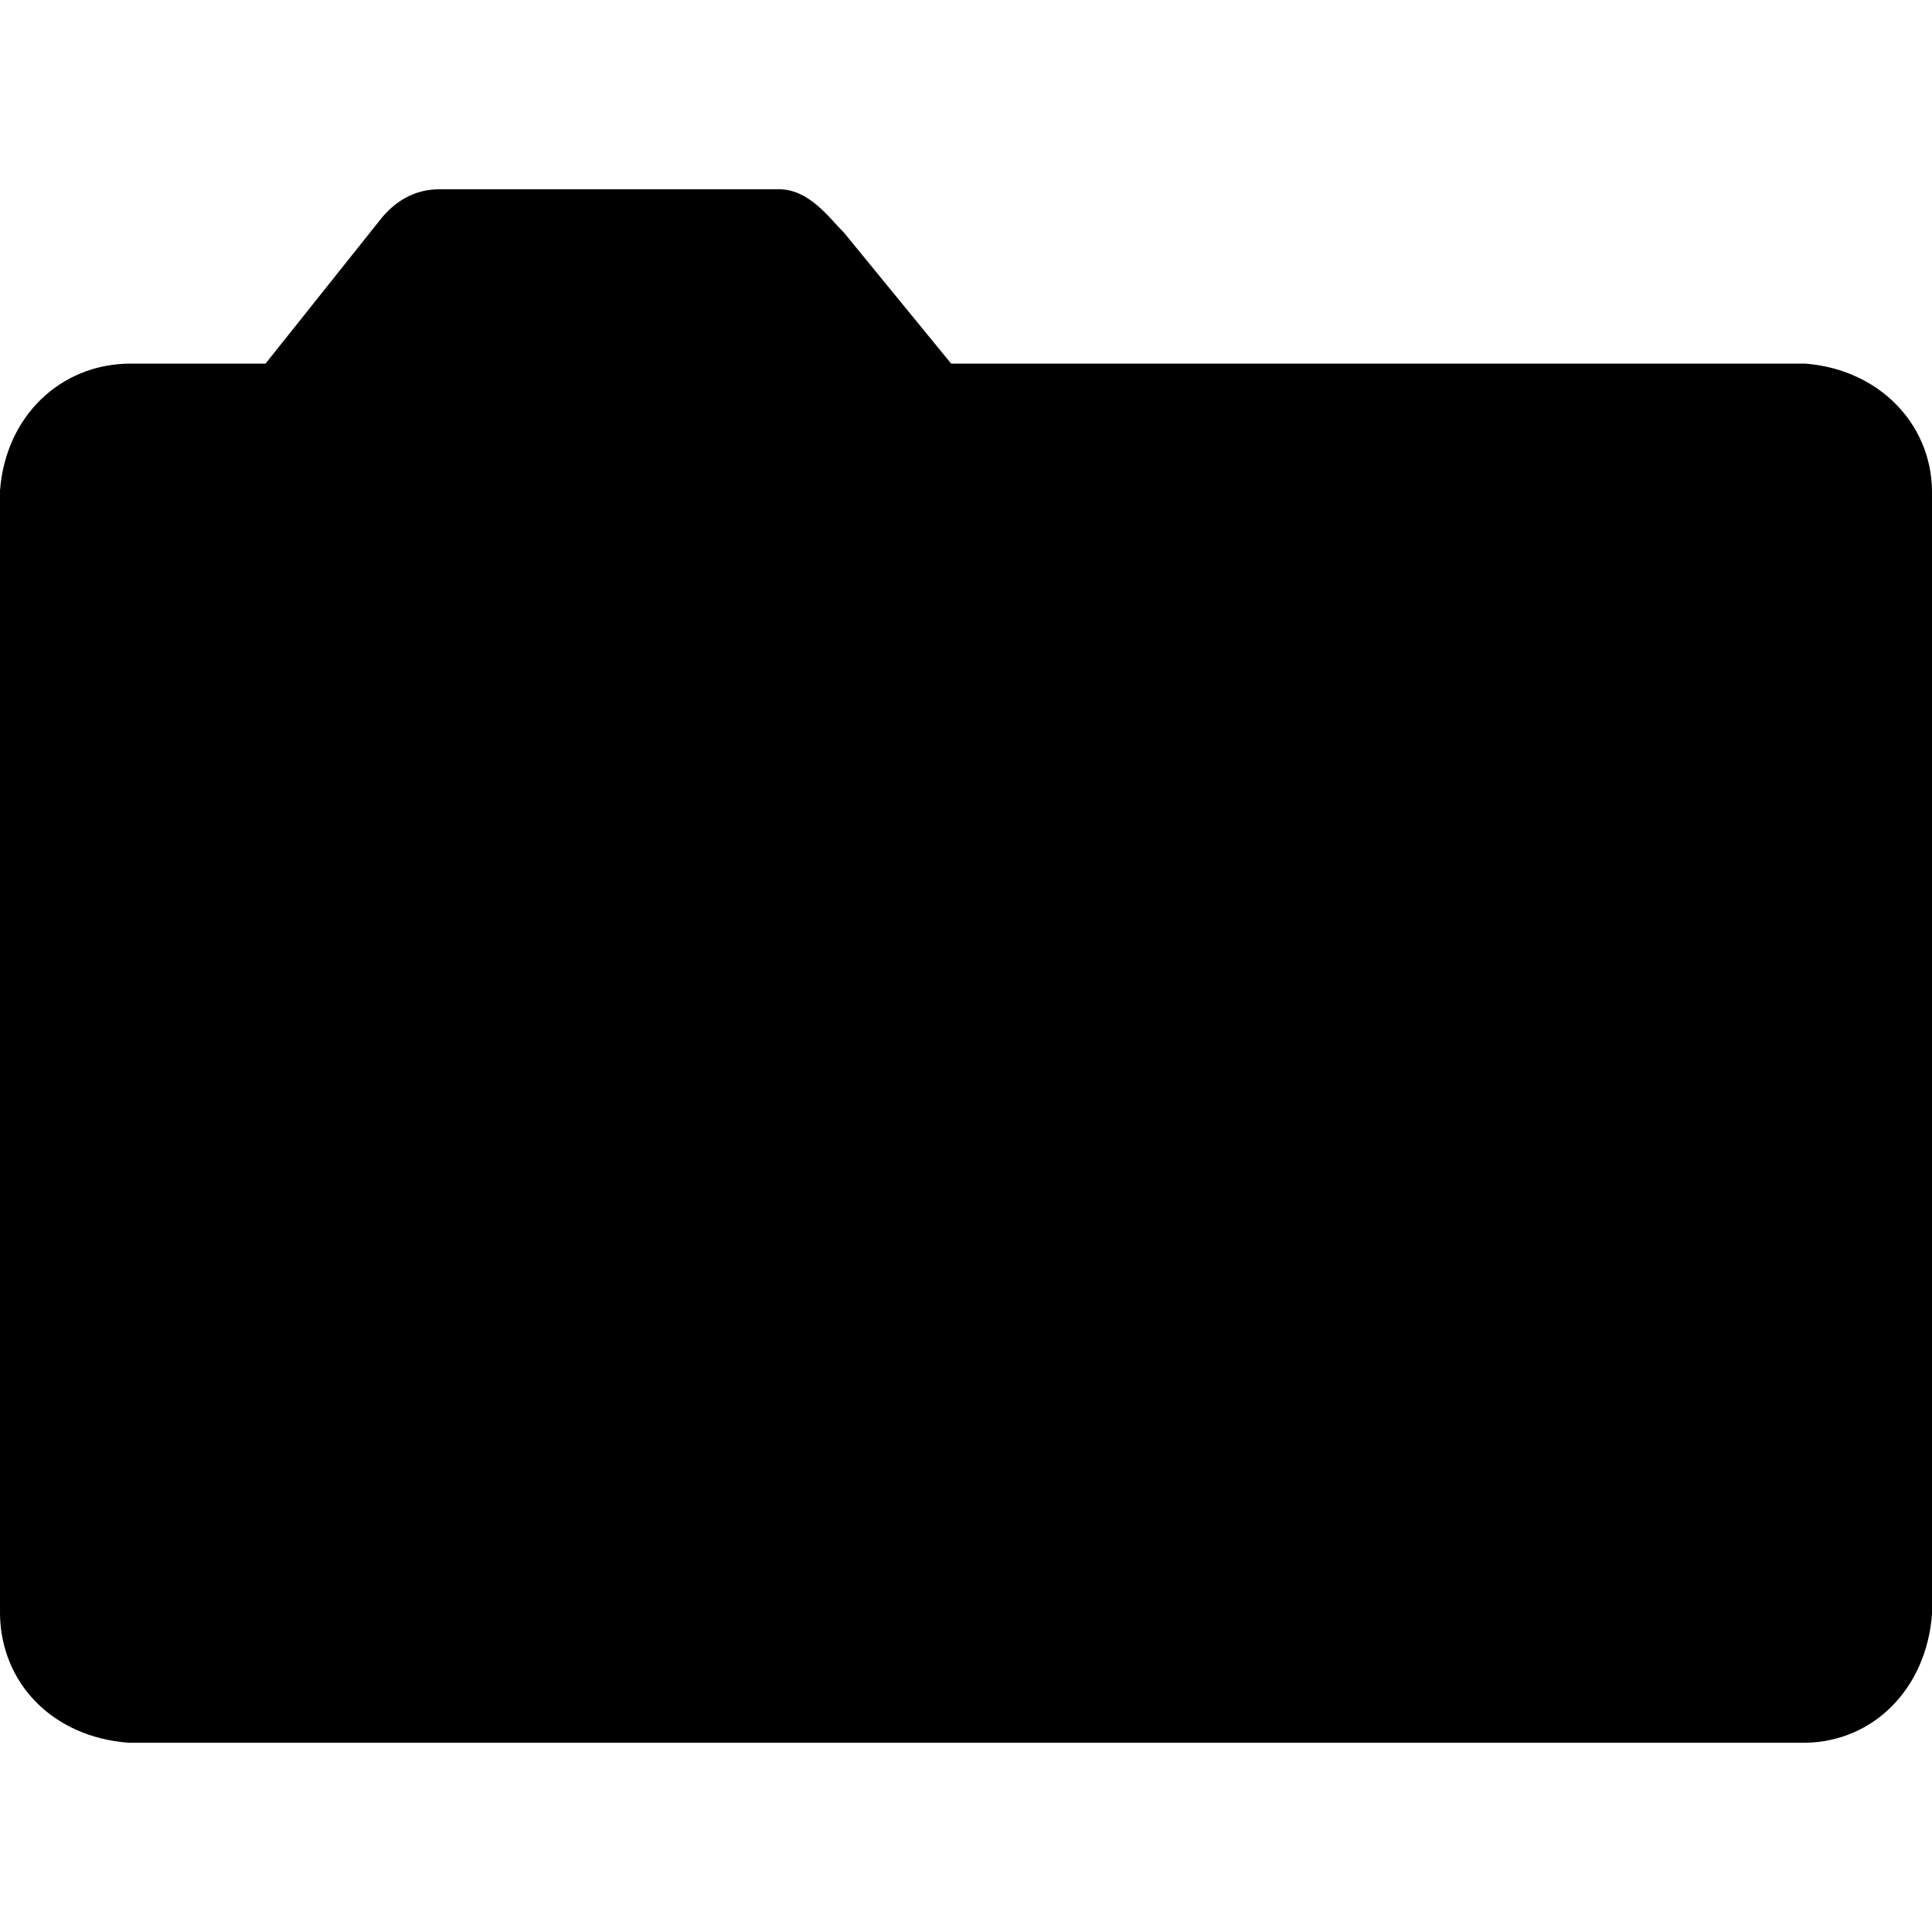
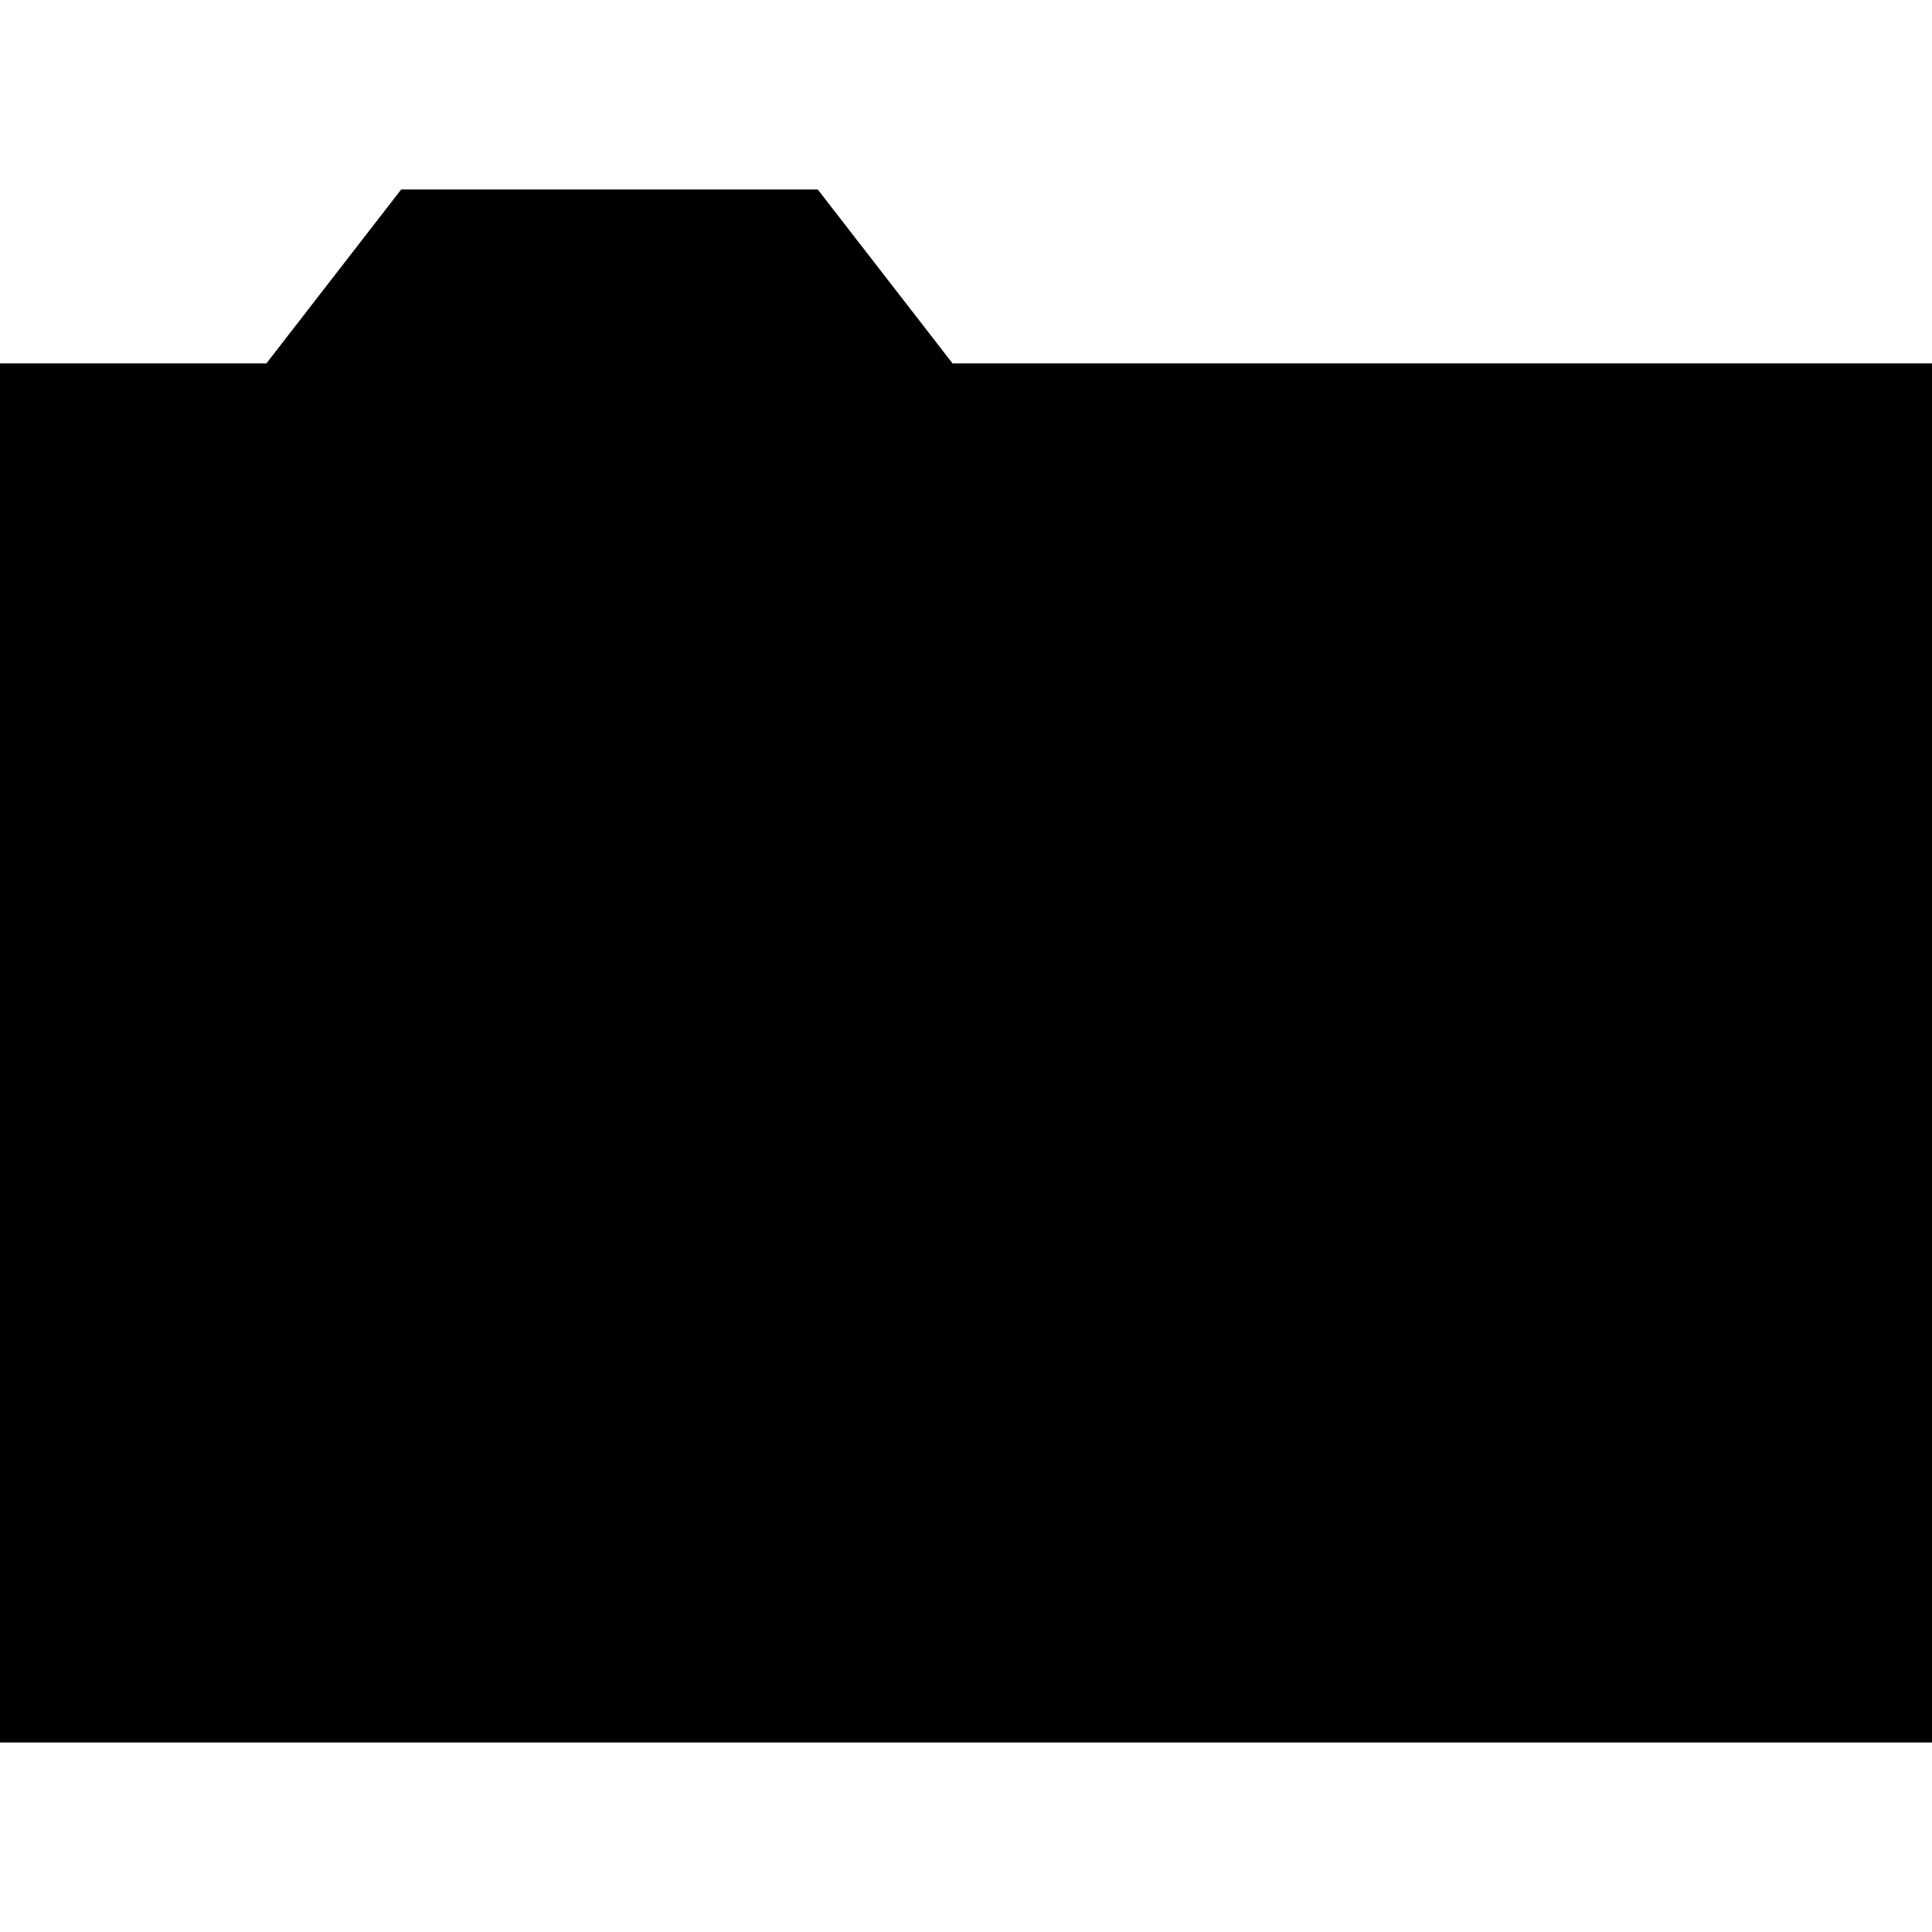
<svg xmlns="http://www.w3.org/2000/svg" width="512" height="512" id="svg2" version="1.0">
  <defs id="defs4" />
  <g id="layer1" transform="translate(-374.2178,-62.23637)">
-     <g id="g5847" transform="matrix(1.012308,0,0,-1.012308,360.535,379.4191)">
-       <path id="path5849" d="m 486.092,218.137 c 19.228,-1.488 32.954,-15.671 33.2,-33.2 l 0,-294.128 c -1.43,-19.511 -15.316,-33.468 -33.2,-33.718 l -438.857,0 c -19.945,1.48 -33.474,15.599 -33.718,33.718 l 0,294.128 c 1.539,19.655 15.959,32.96 33.718,33.2 l 35.793,0 30.606,38.387 c 4.15,4.841 9.165,7.262 15.044,7.262 l 88.705,0 c 7.954,0 13.025,-7.319 17.119,-11.412 l 28.012,-34.237 z" style="fill:currentColor" />
-     </g>
+     <path style="fill:currentColor" d="M 106.312,50.219 70.594,96.312 0,96.312 l 0,365.469 512,0 0,-365.469 -259.562,0 -35.719,-46.094 z" transform="translate(374.2178,62.23637)" id="path3048" />
  </g>
</svg>
